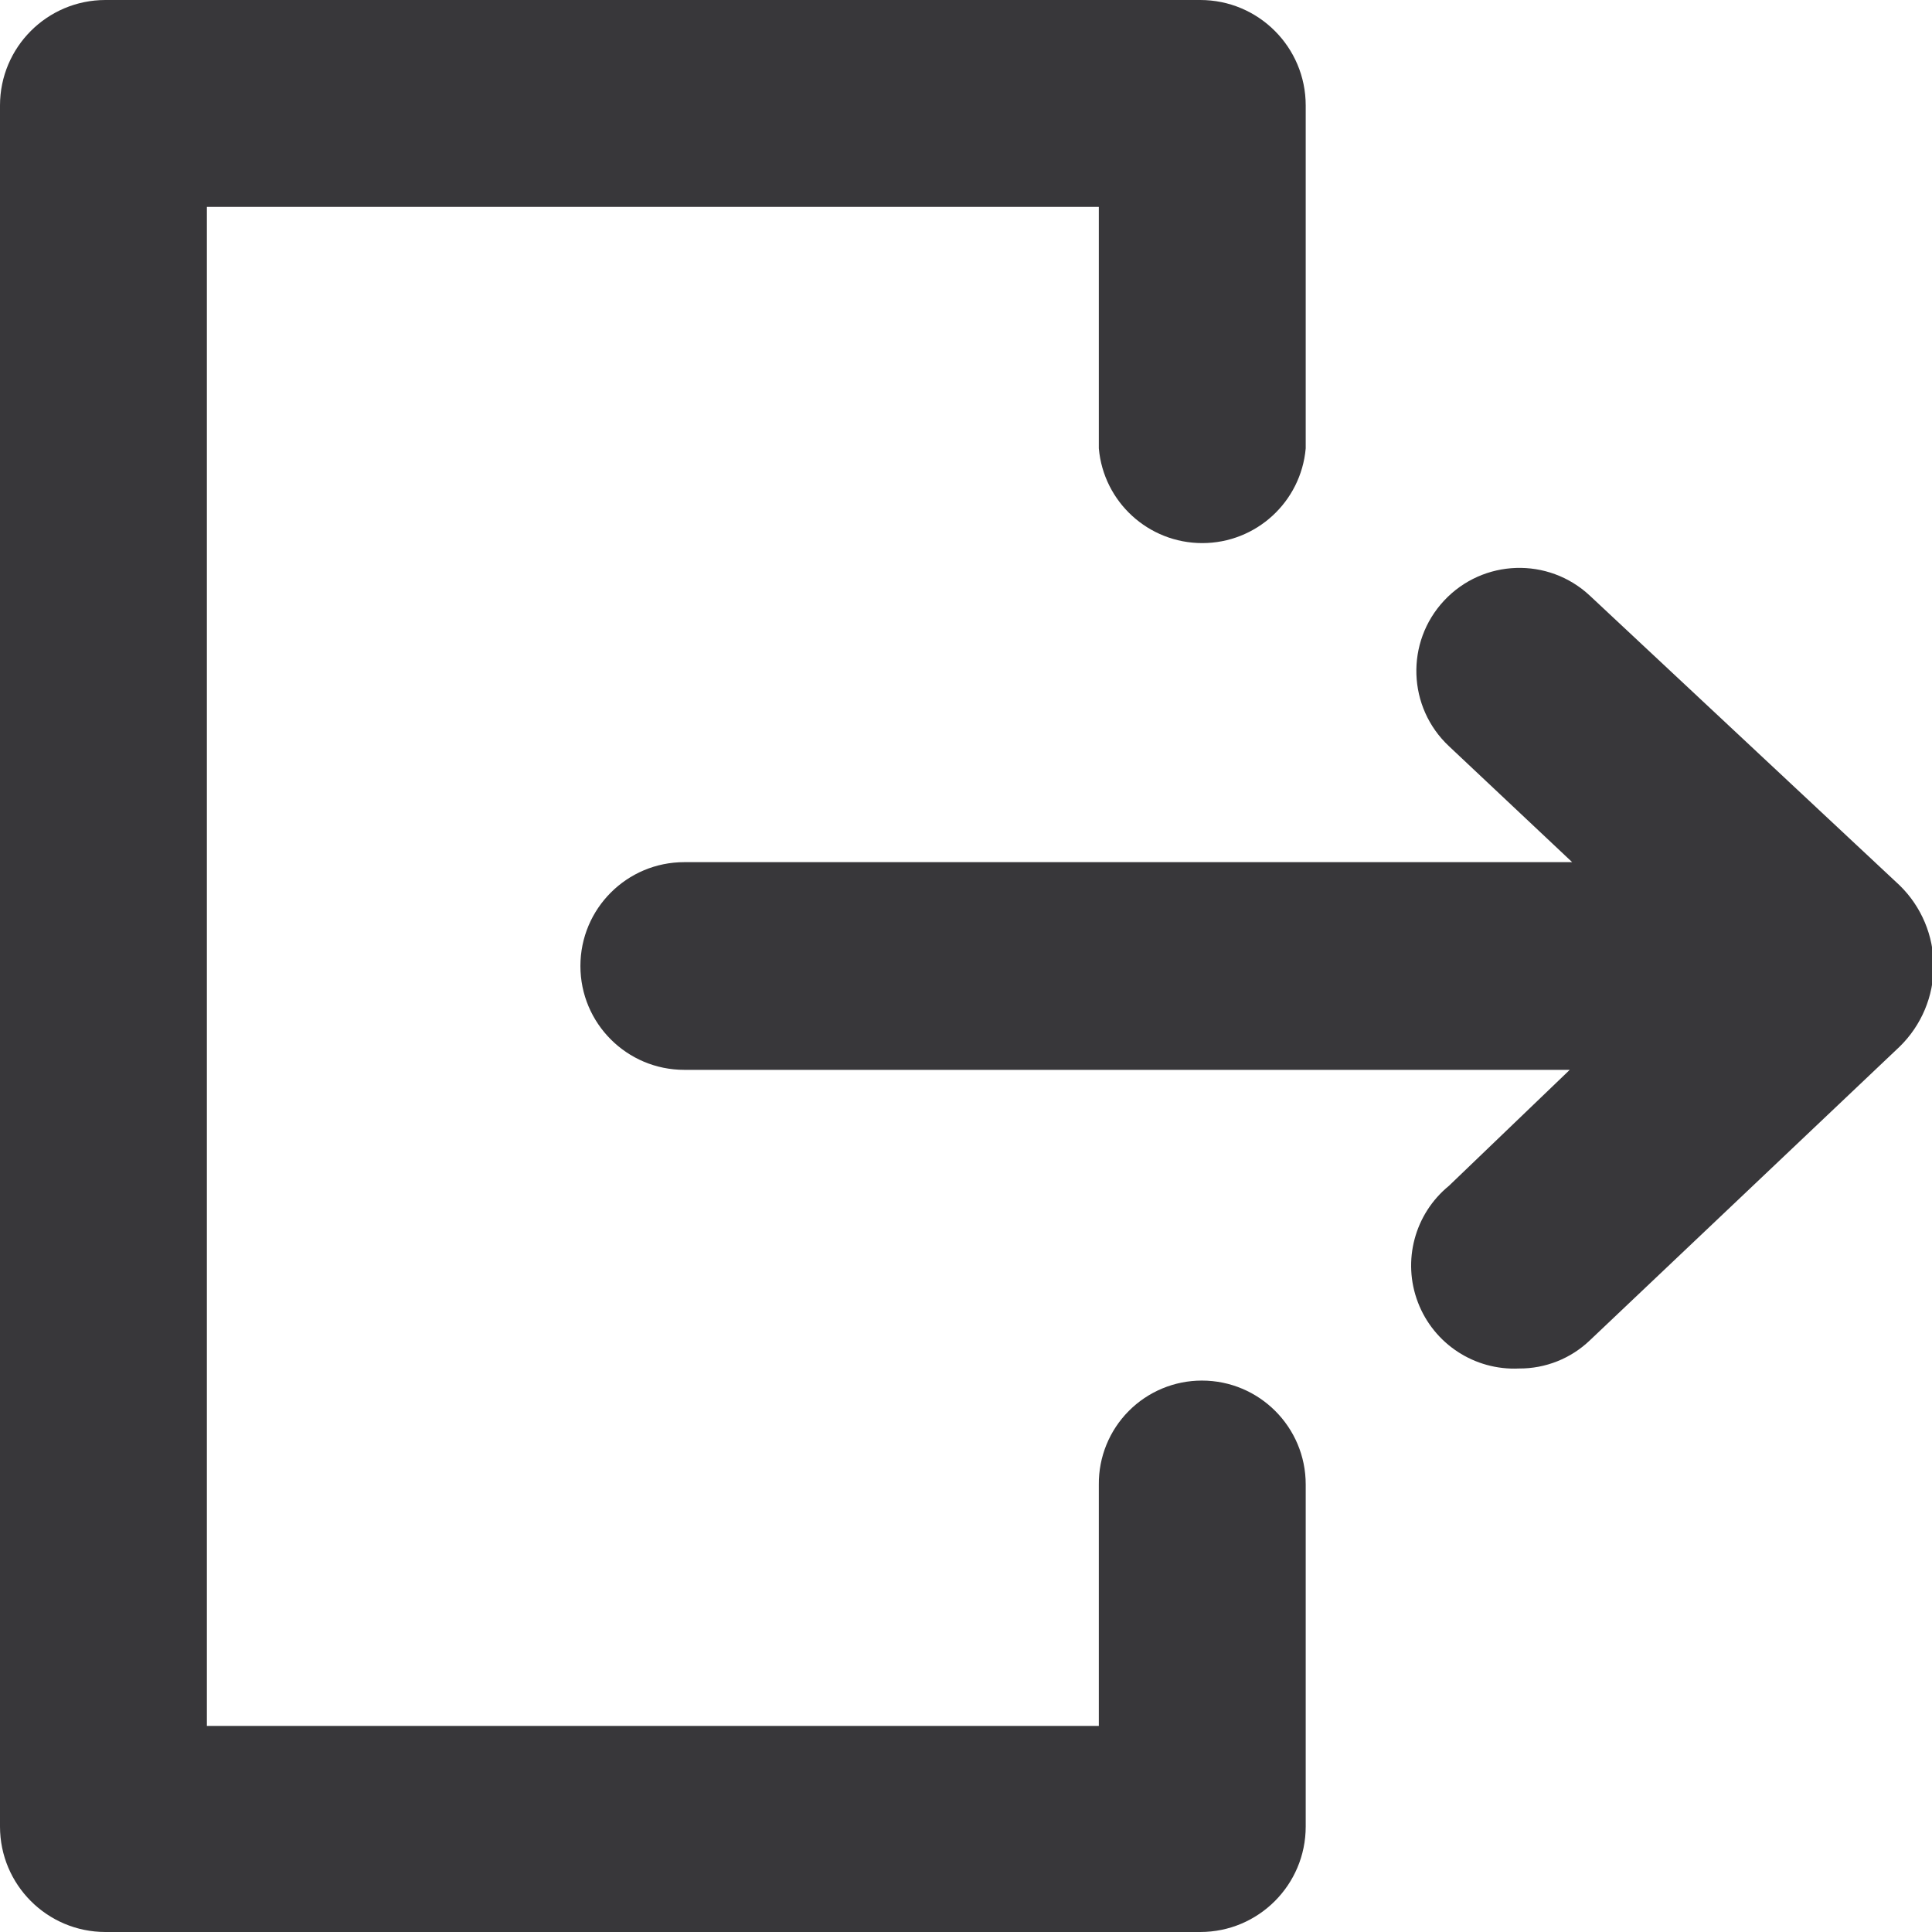
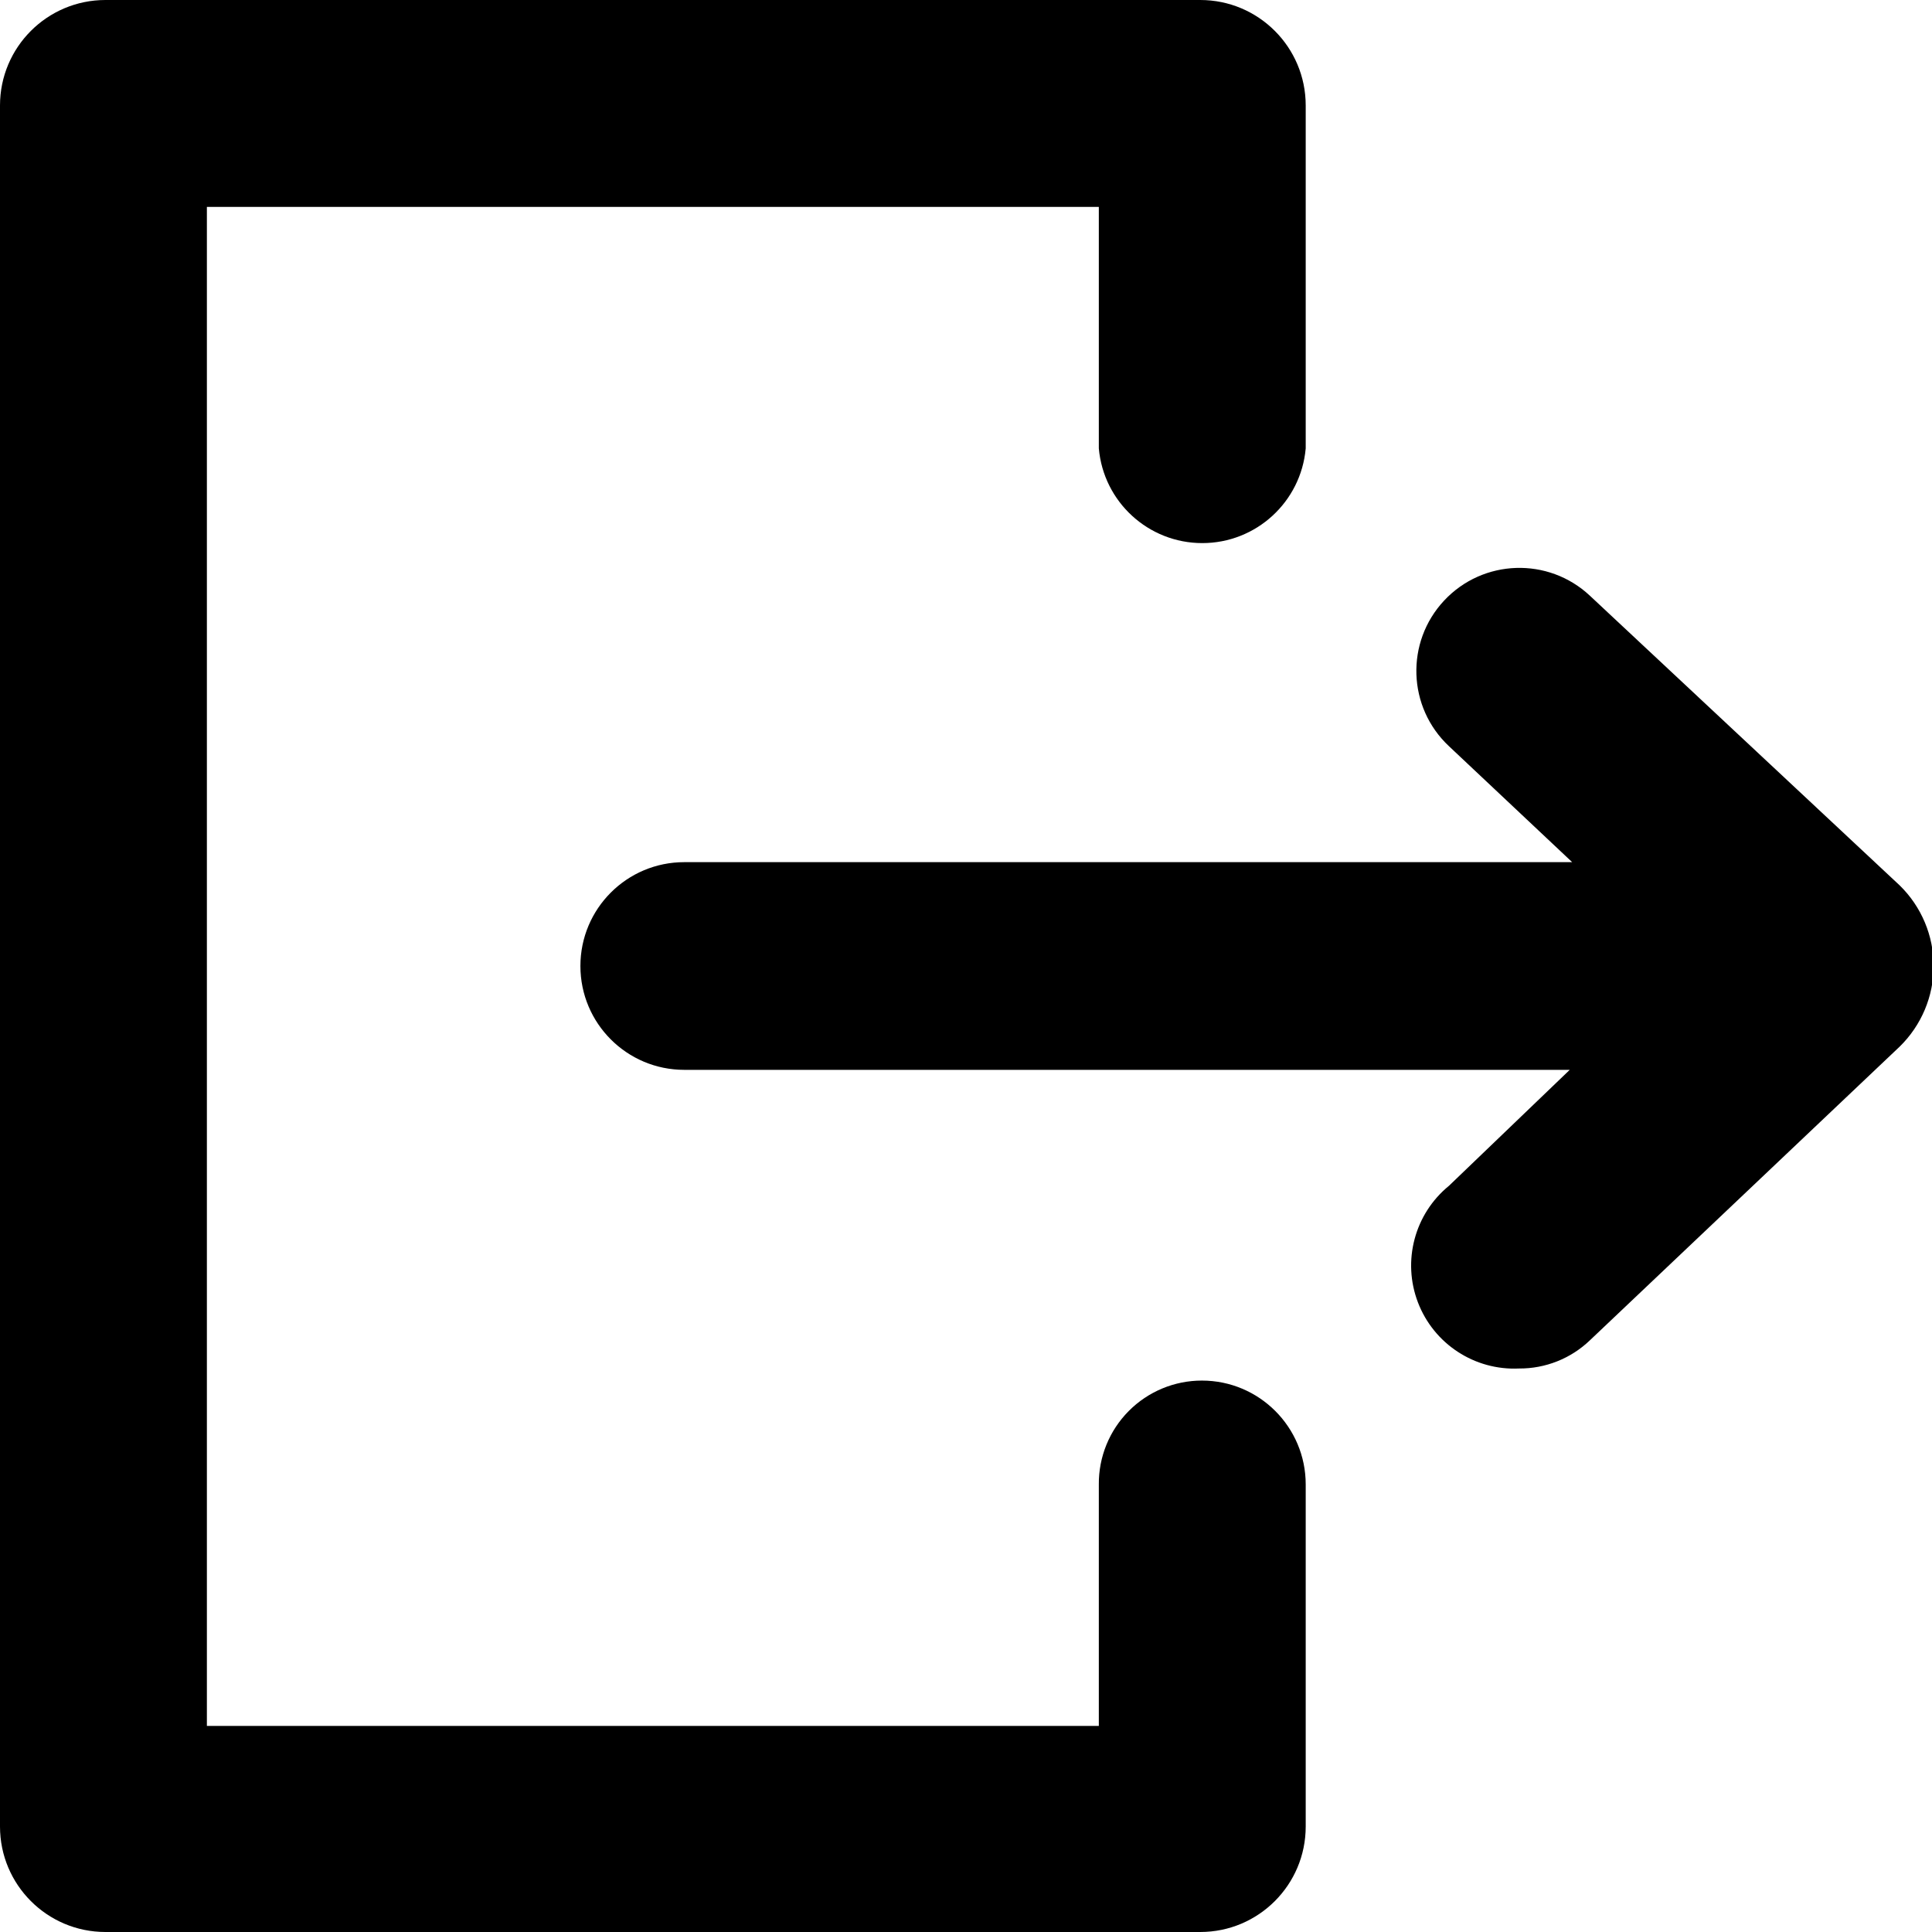
<svg xmlns="http://www.w3.org/2000/svg" viewBox="0 0 24 24">
-   <defs>
-     <style>.cls-1{fill:#38373a;}</style>
-   </defs>
+   <defs />
  <g id="Layer_2" data-name="Layer 2">
    <g id="_24px" data-name="24px">
      <g id="Log_Out" data-name="Log Out">
        <path class="cls-1" d="M14.93,17.15a1.28,1.28,0,0,0-1.28,1.29v3H2.57V2.57H13.65v3a1.29,1.29,0,0,0,2.57,0V1.31A1.31,1.31,0,0,0,14.91,0H1.31A1.31,1.31,0,0,0,0,1.31V22.69A1.31,1.31,0,0,0,1.31,24h13.6a1.31,1.31,0,0,0,1.31-1.31V18.44A1.29,1.29,0,0,0,14.93,17.15Z" />
        <path class="cls-1" d="M23.6,11,19.75,7.4A1.28,1.28,0,1,0,18,9.27l1.53,1.44H8.5a1.29,1.29,0,0,0,0,2.58h11L18,14.73A1.28,1.28,0,0,0,18.87,17a1.26,1.26,0,0,0,.88-.35L23.6,13a1.4,1.4,0,0,0,0-2Z" />
      </g>
    </g>
  </g>
</svg>
